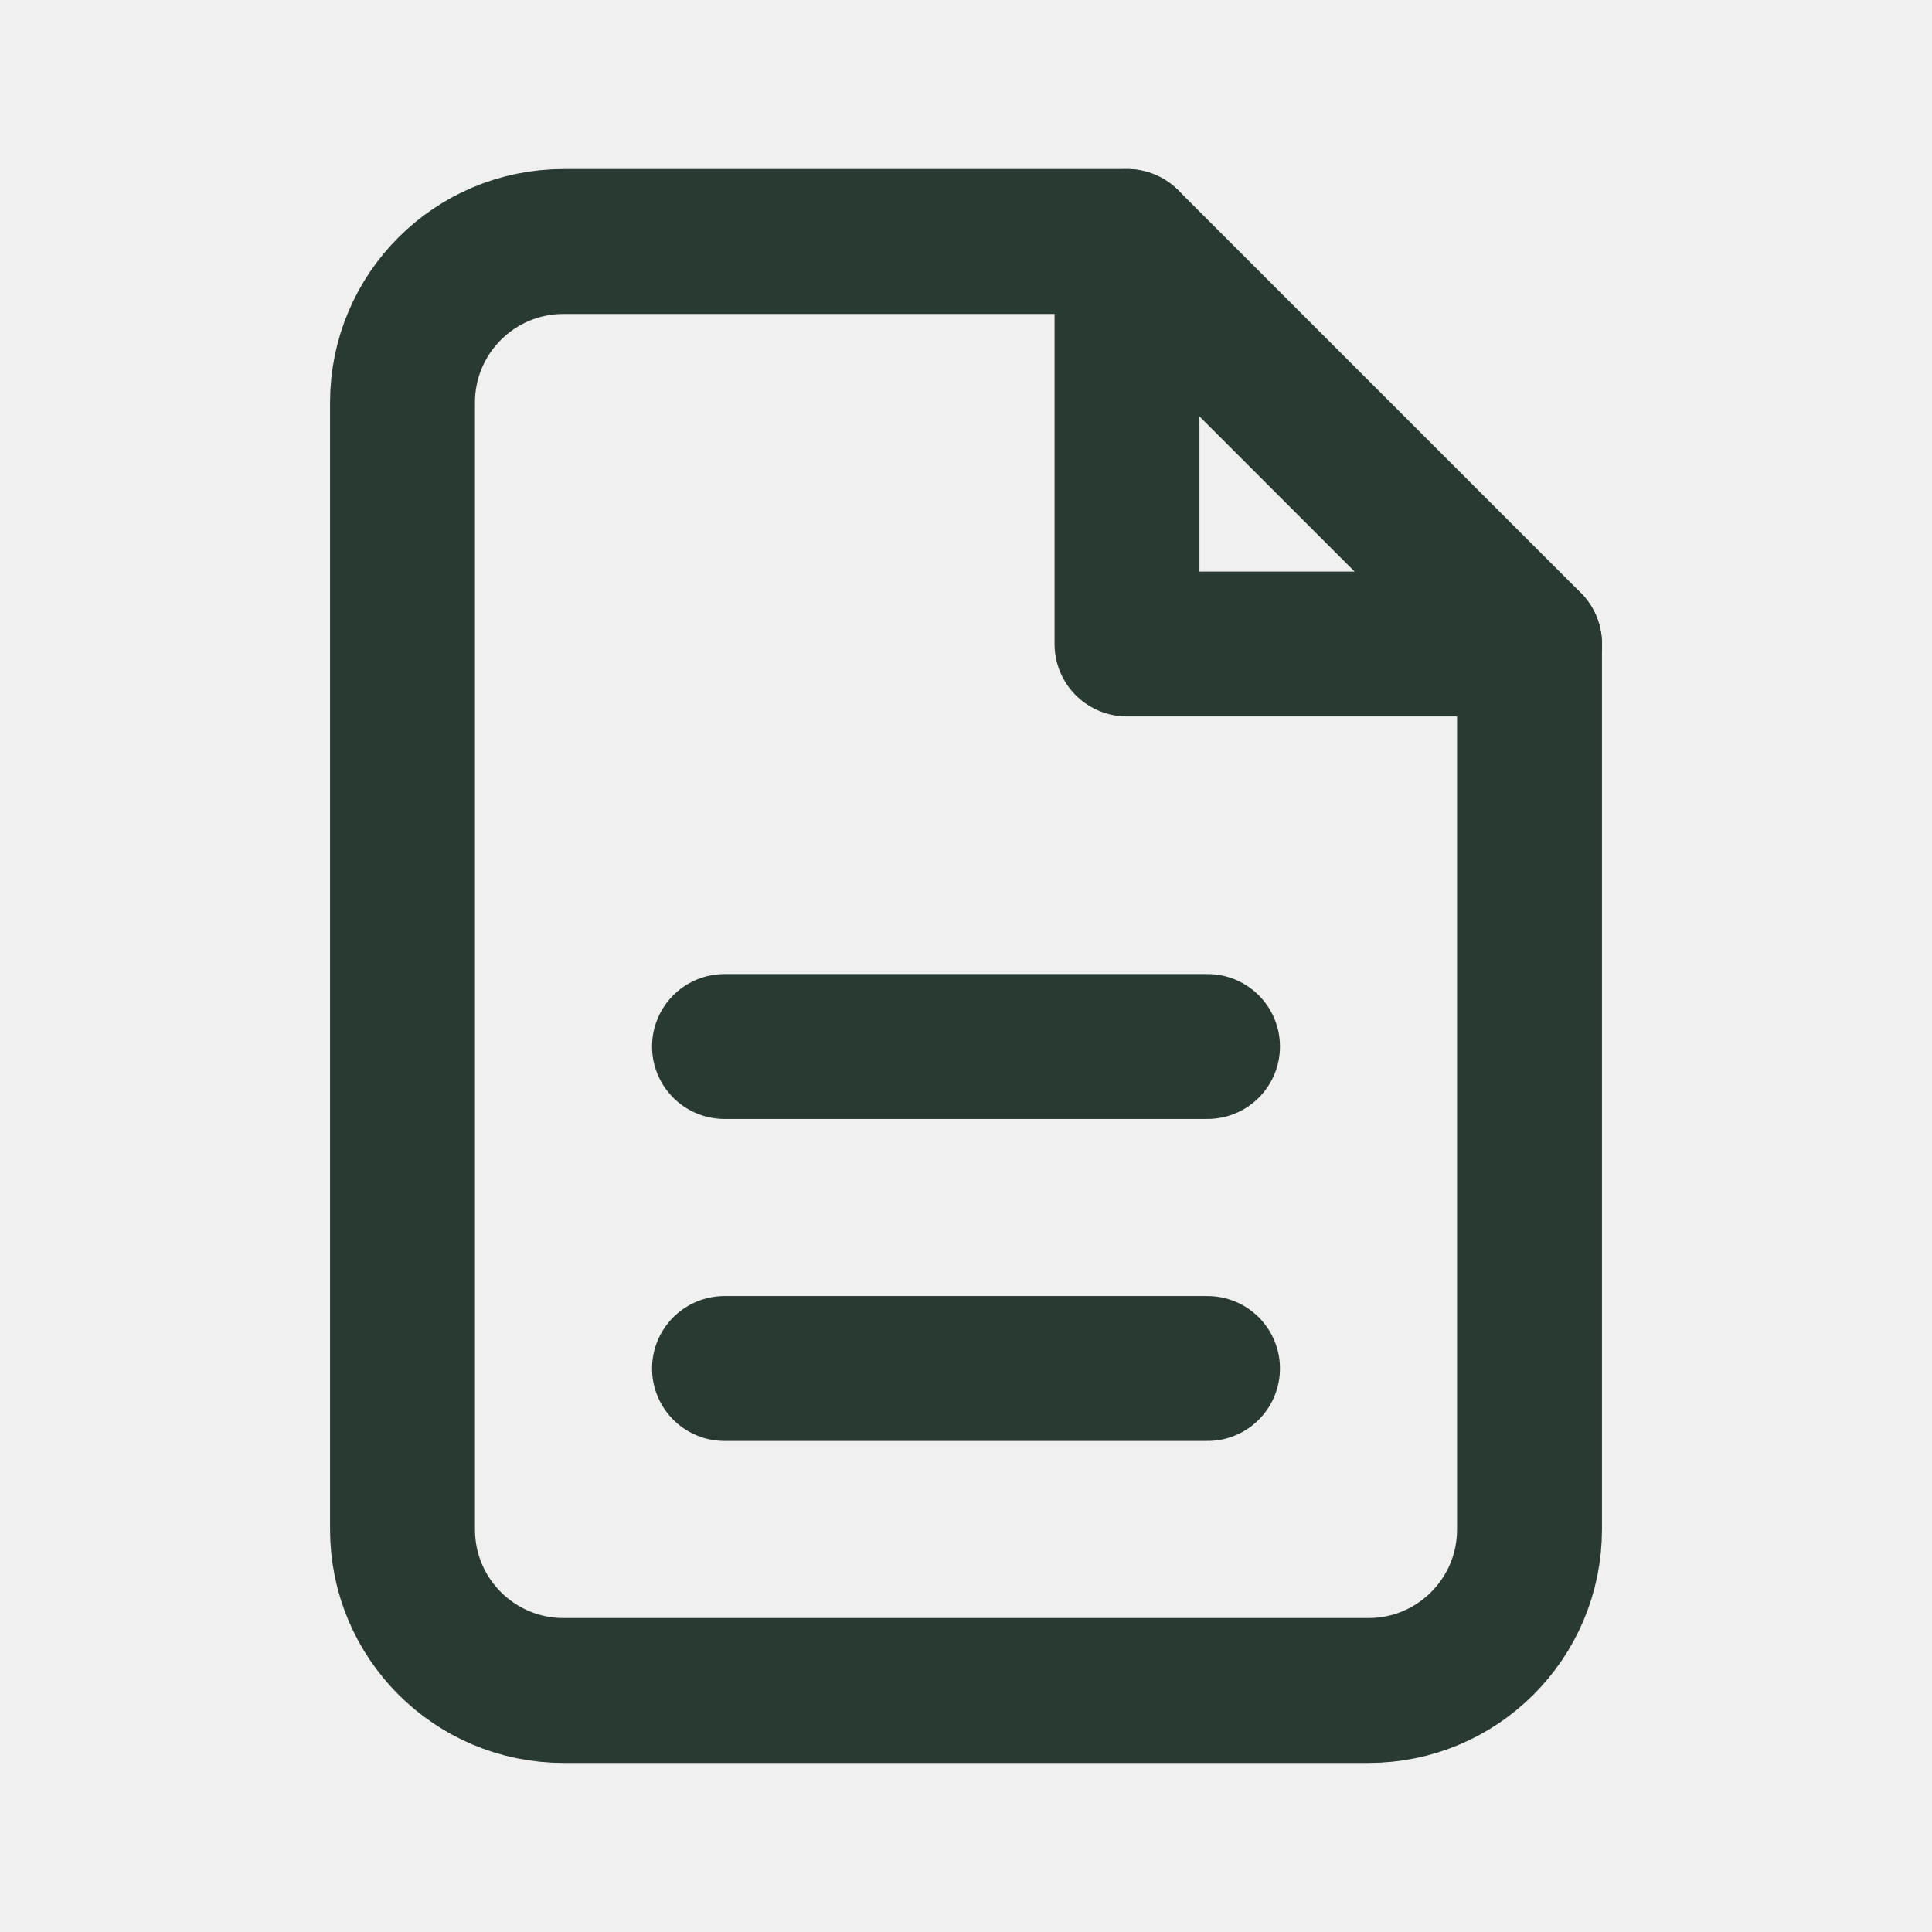
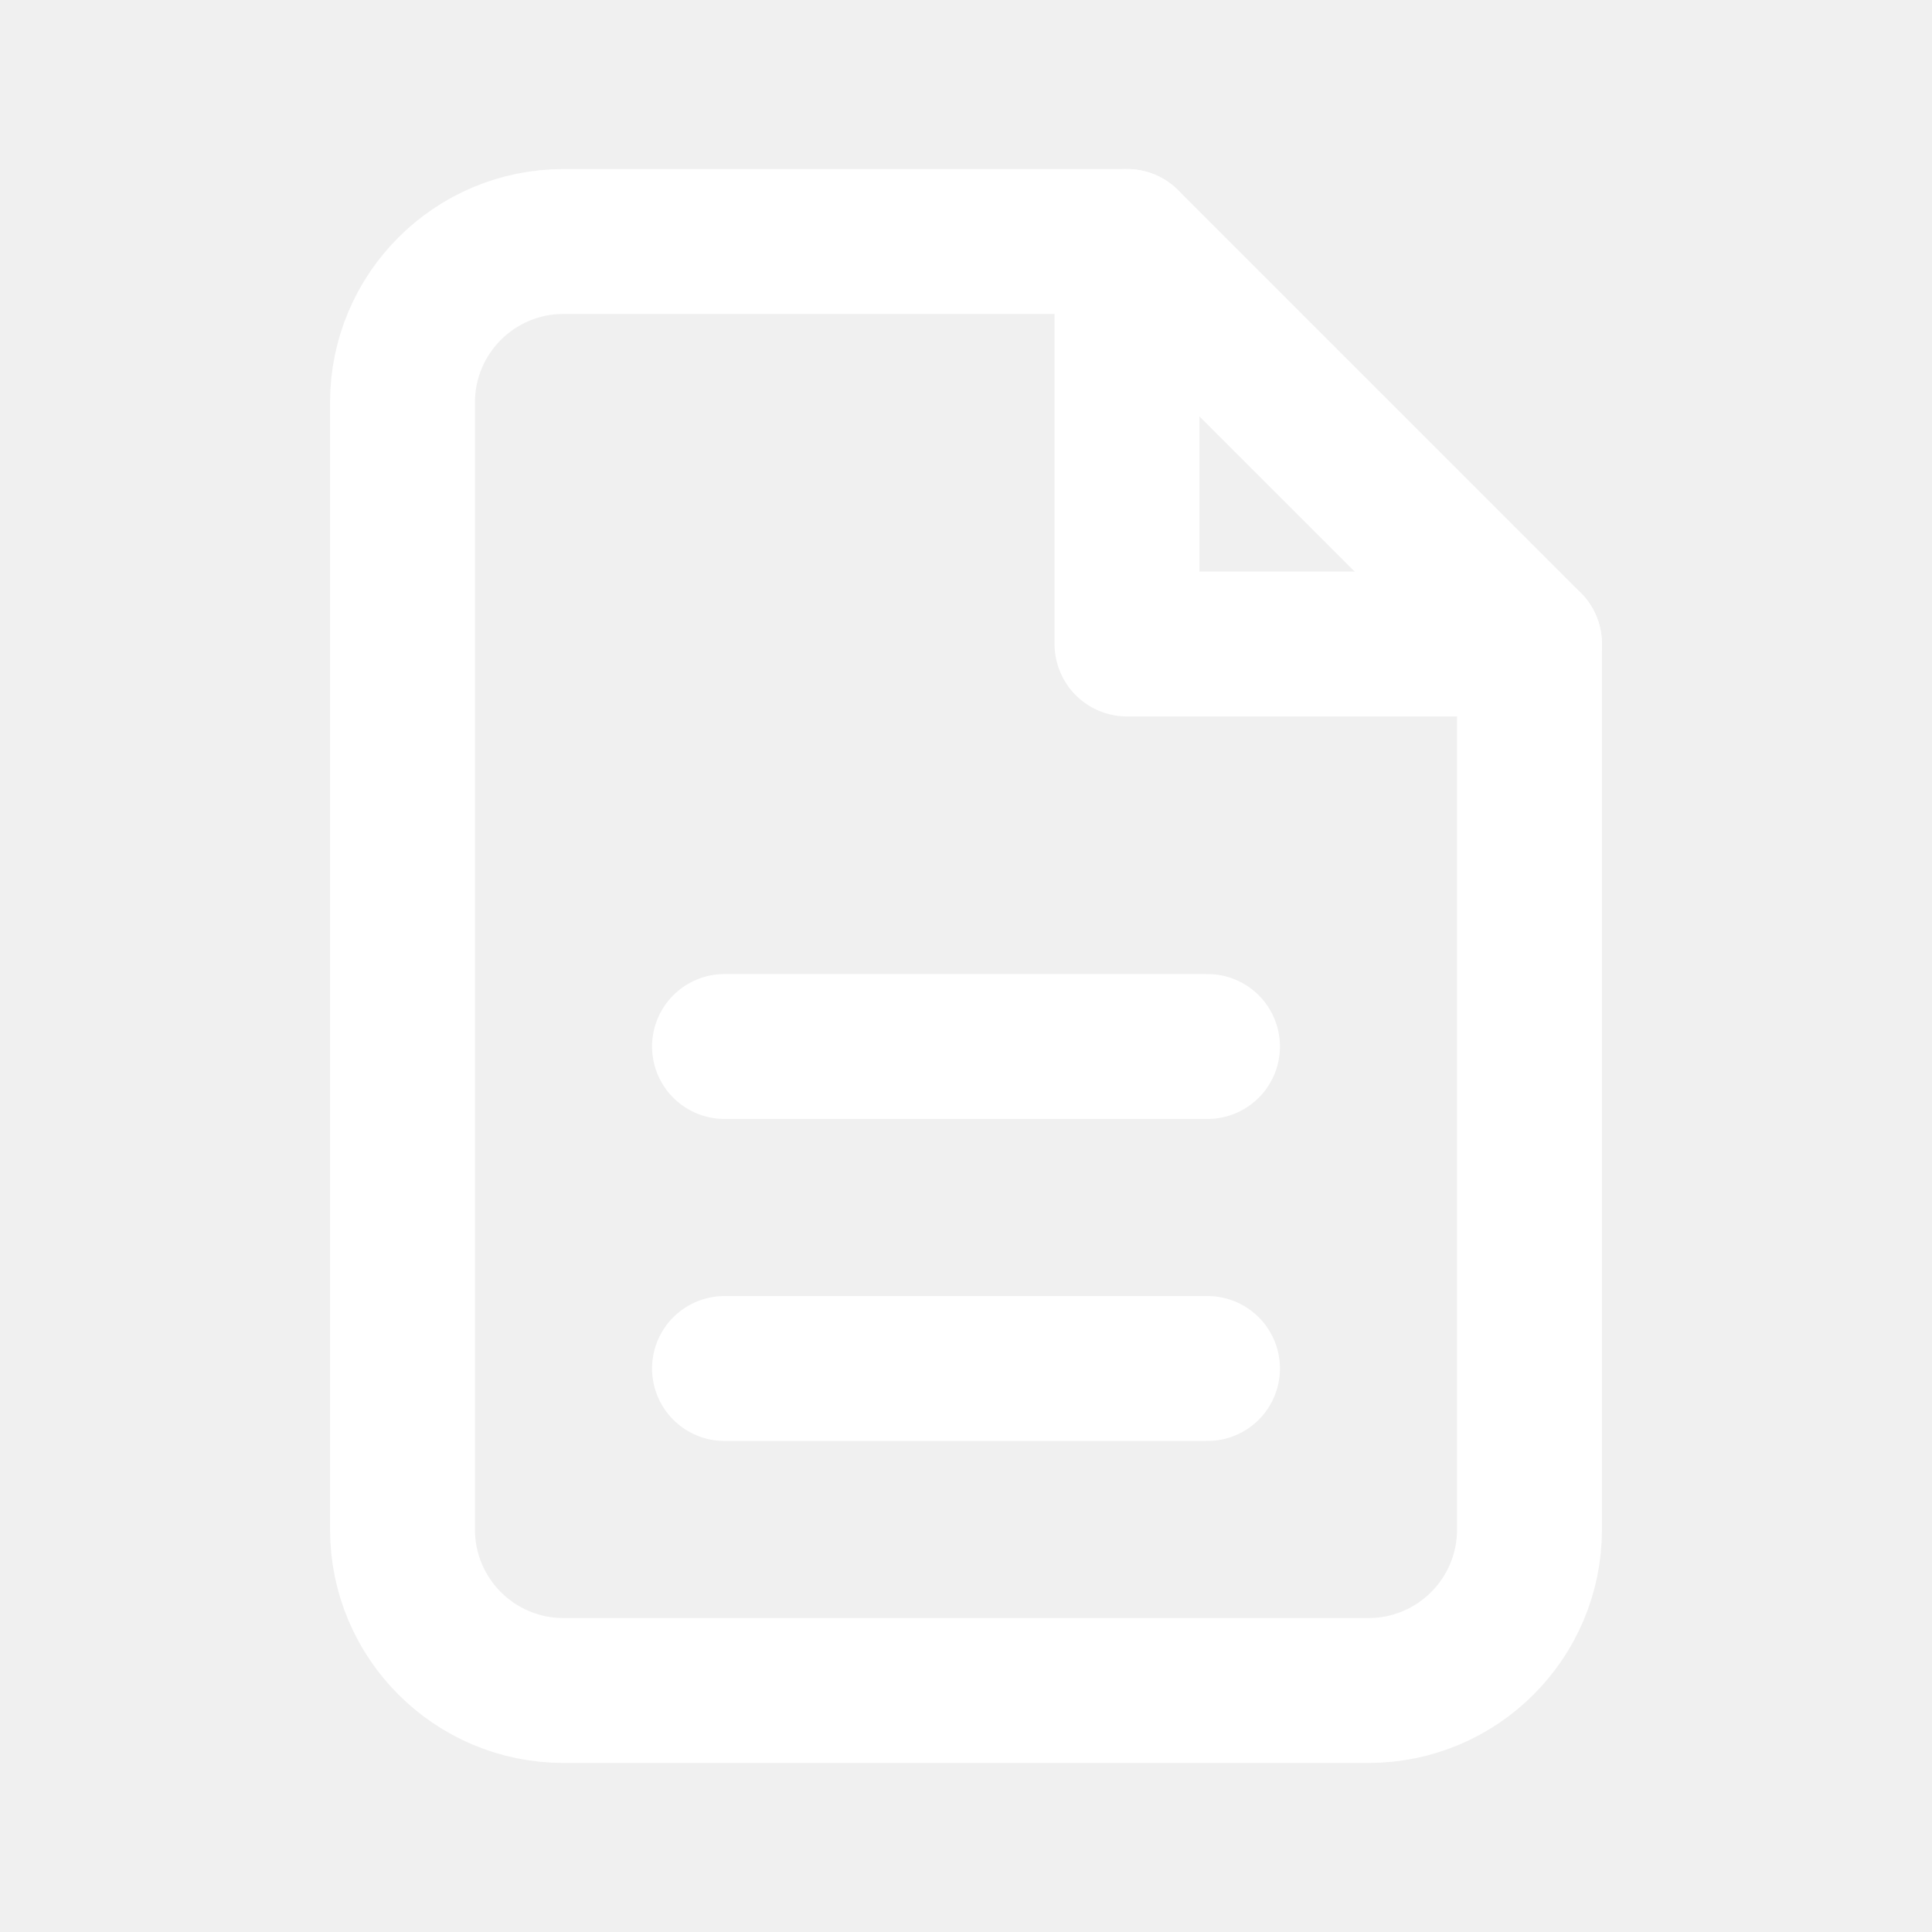
- <svg xmlns="http://www.w3.org/2000/svg" viewBox="0 0 24 24" width="24" height="24" fill="none" stroke="#283a32" stroke-width="1.8" stroke-linecap="round" stroke-linejoin="round">
+ <svg xmlns="http://www.w3.org/2000/svg" viewBox="0 0 24 24" width="24" height="24" fill="none" stroke="#ffffff" stroke-width="1.8" stroke-linecap="round" stroke-linejoin="round">
  <path d="M14 3H7a2 2 0 0 0-2 2v14a2 2 0 0 0 2 2h10a2 2 0 0 0 2-2V8z" />
  <path d="M14 3v5h5M9 13h6M9 17h6" />
</svg>
